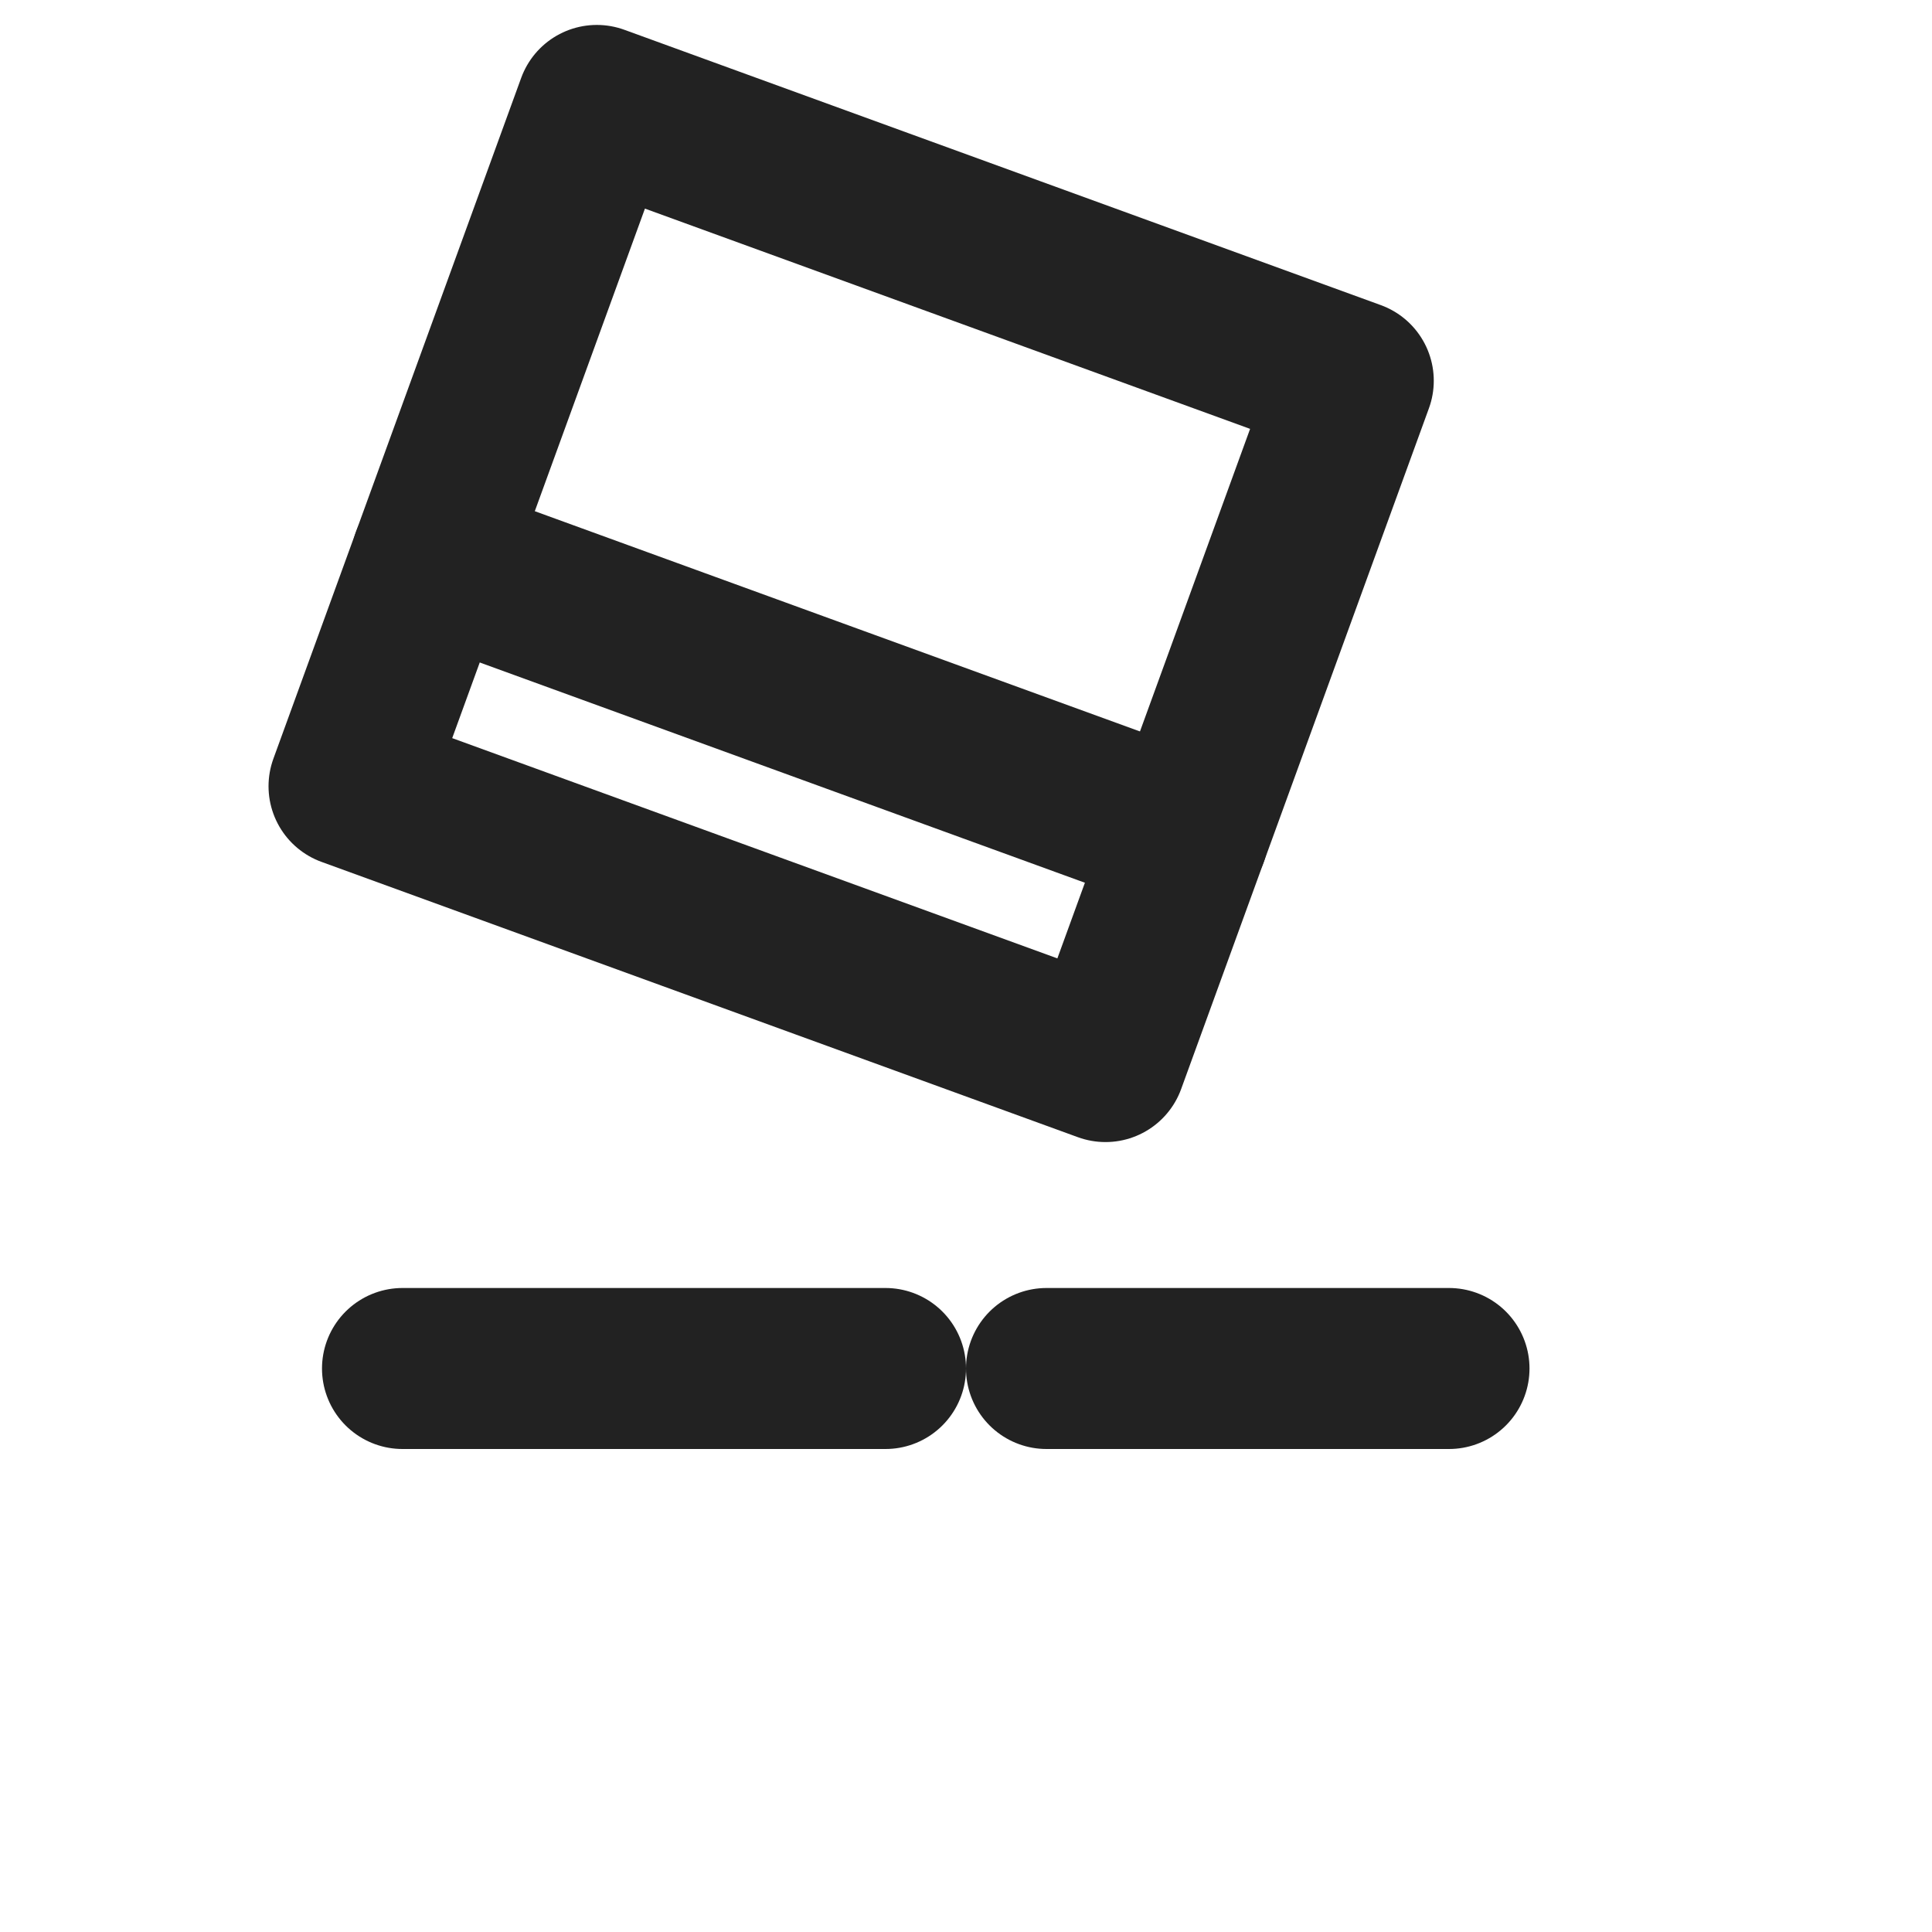
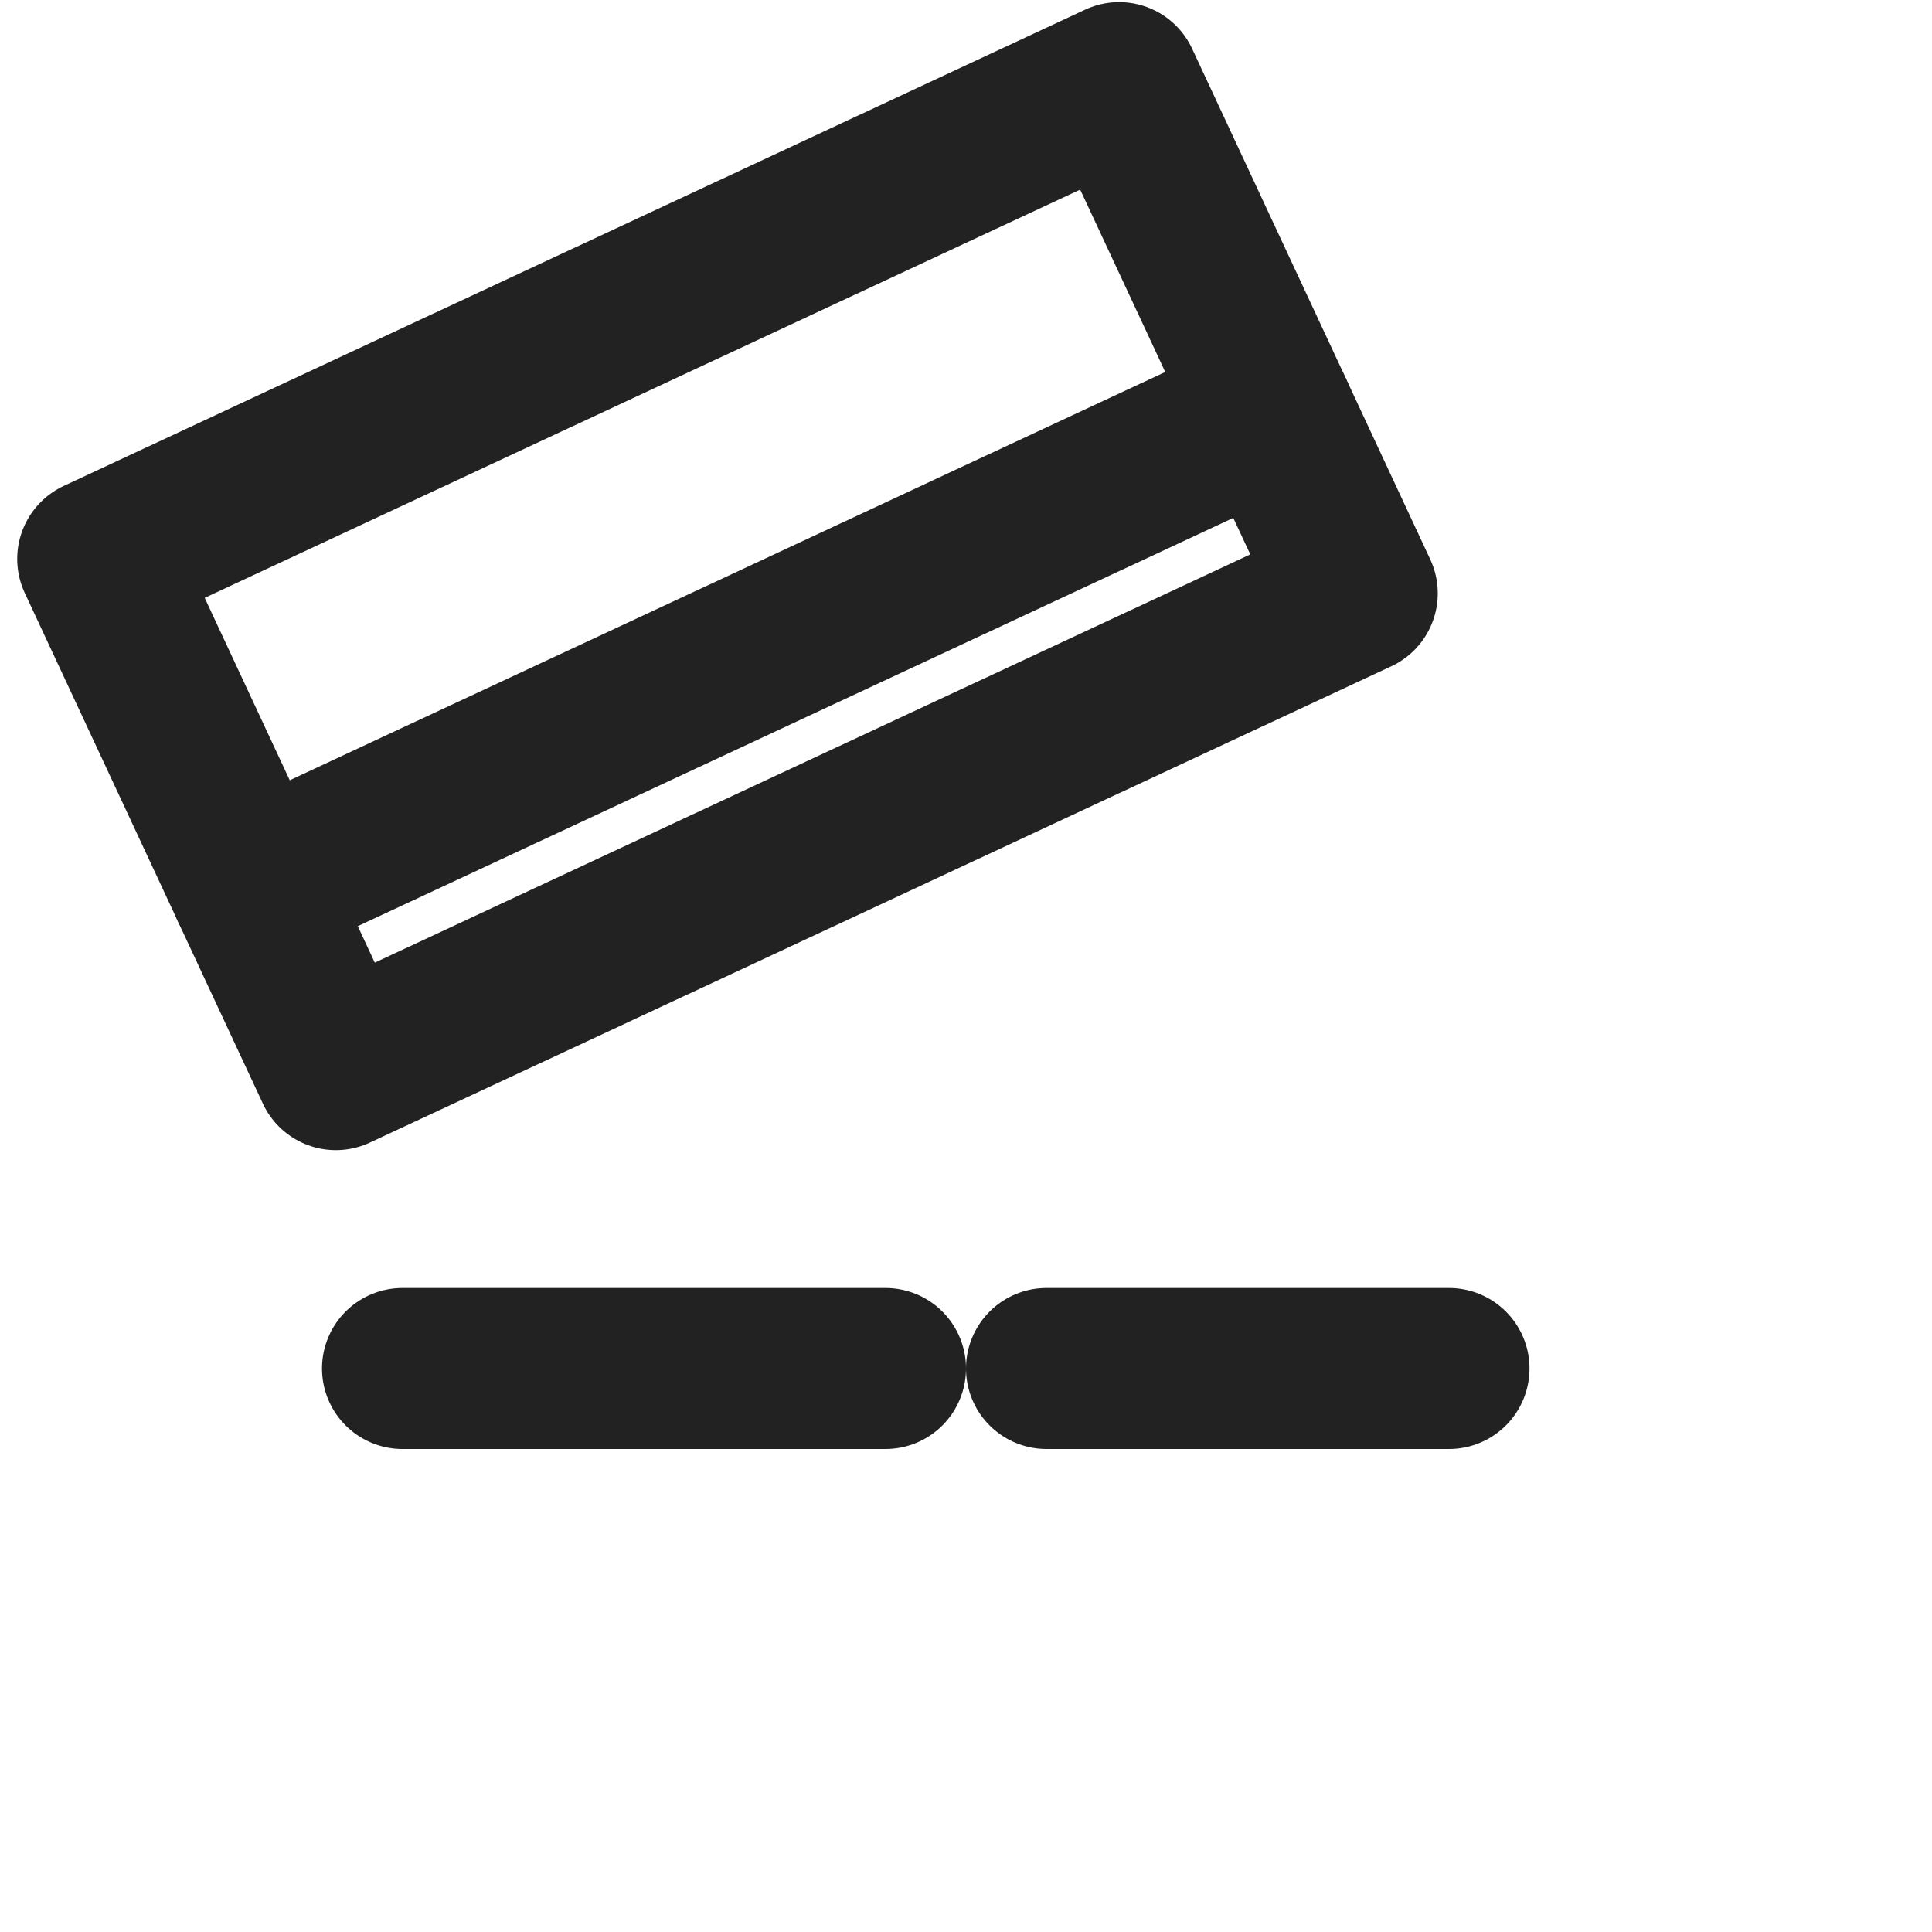
<svg xmlns="http://www.w3.org/2000/svg" viewBox="0 0 24 24" fill="none" stroke="#222" stroke-width="2" stroke-linecap="round" stroke-linejoin="round">
-   <g transform="rotate(20, 11, 9)">
-     <rect x="5" y="3" width="10" height="9" />
-     <line x1="5" y1="9" x2="15" y2="9" />
+   <g transform="rotate(-25, 11, 9)">
+     <rect x="3" y="3" width="14" height="7" />
+     <line x1="3" y1="7.5" x2="17" y2="7.5" />
  </g>
  <line x1="5" y1="17" x2="11" y2="17" />
  <line x1="13" y1="17" x2="18" y2="17" />
</svg>
